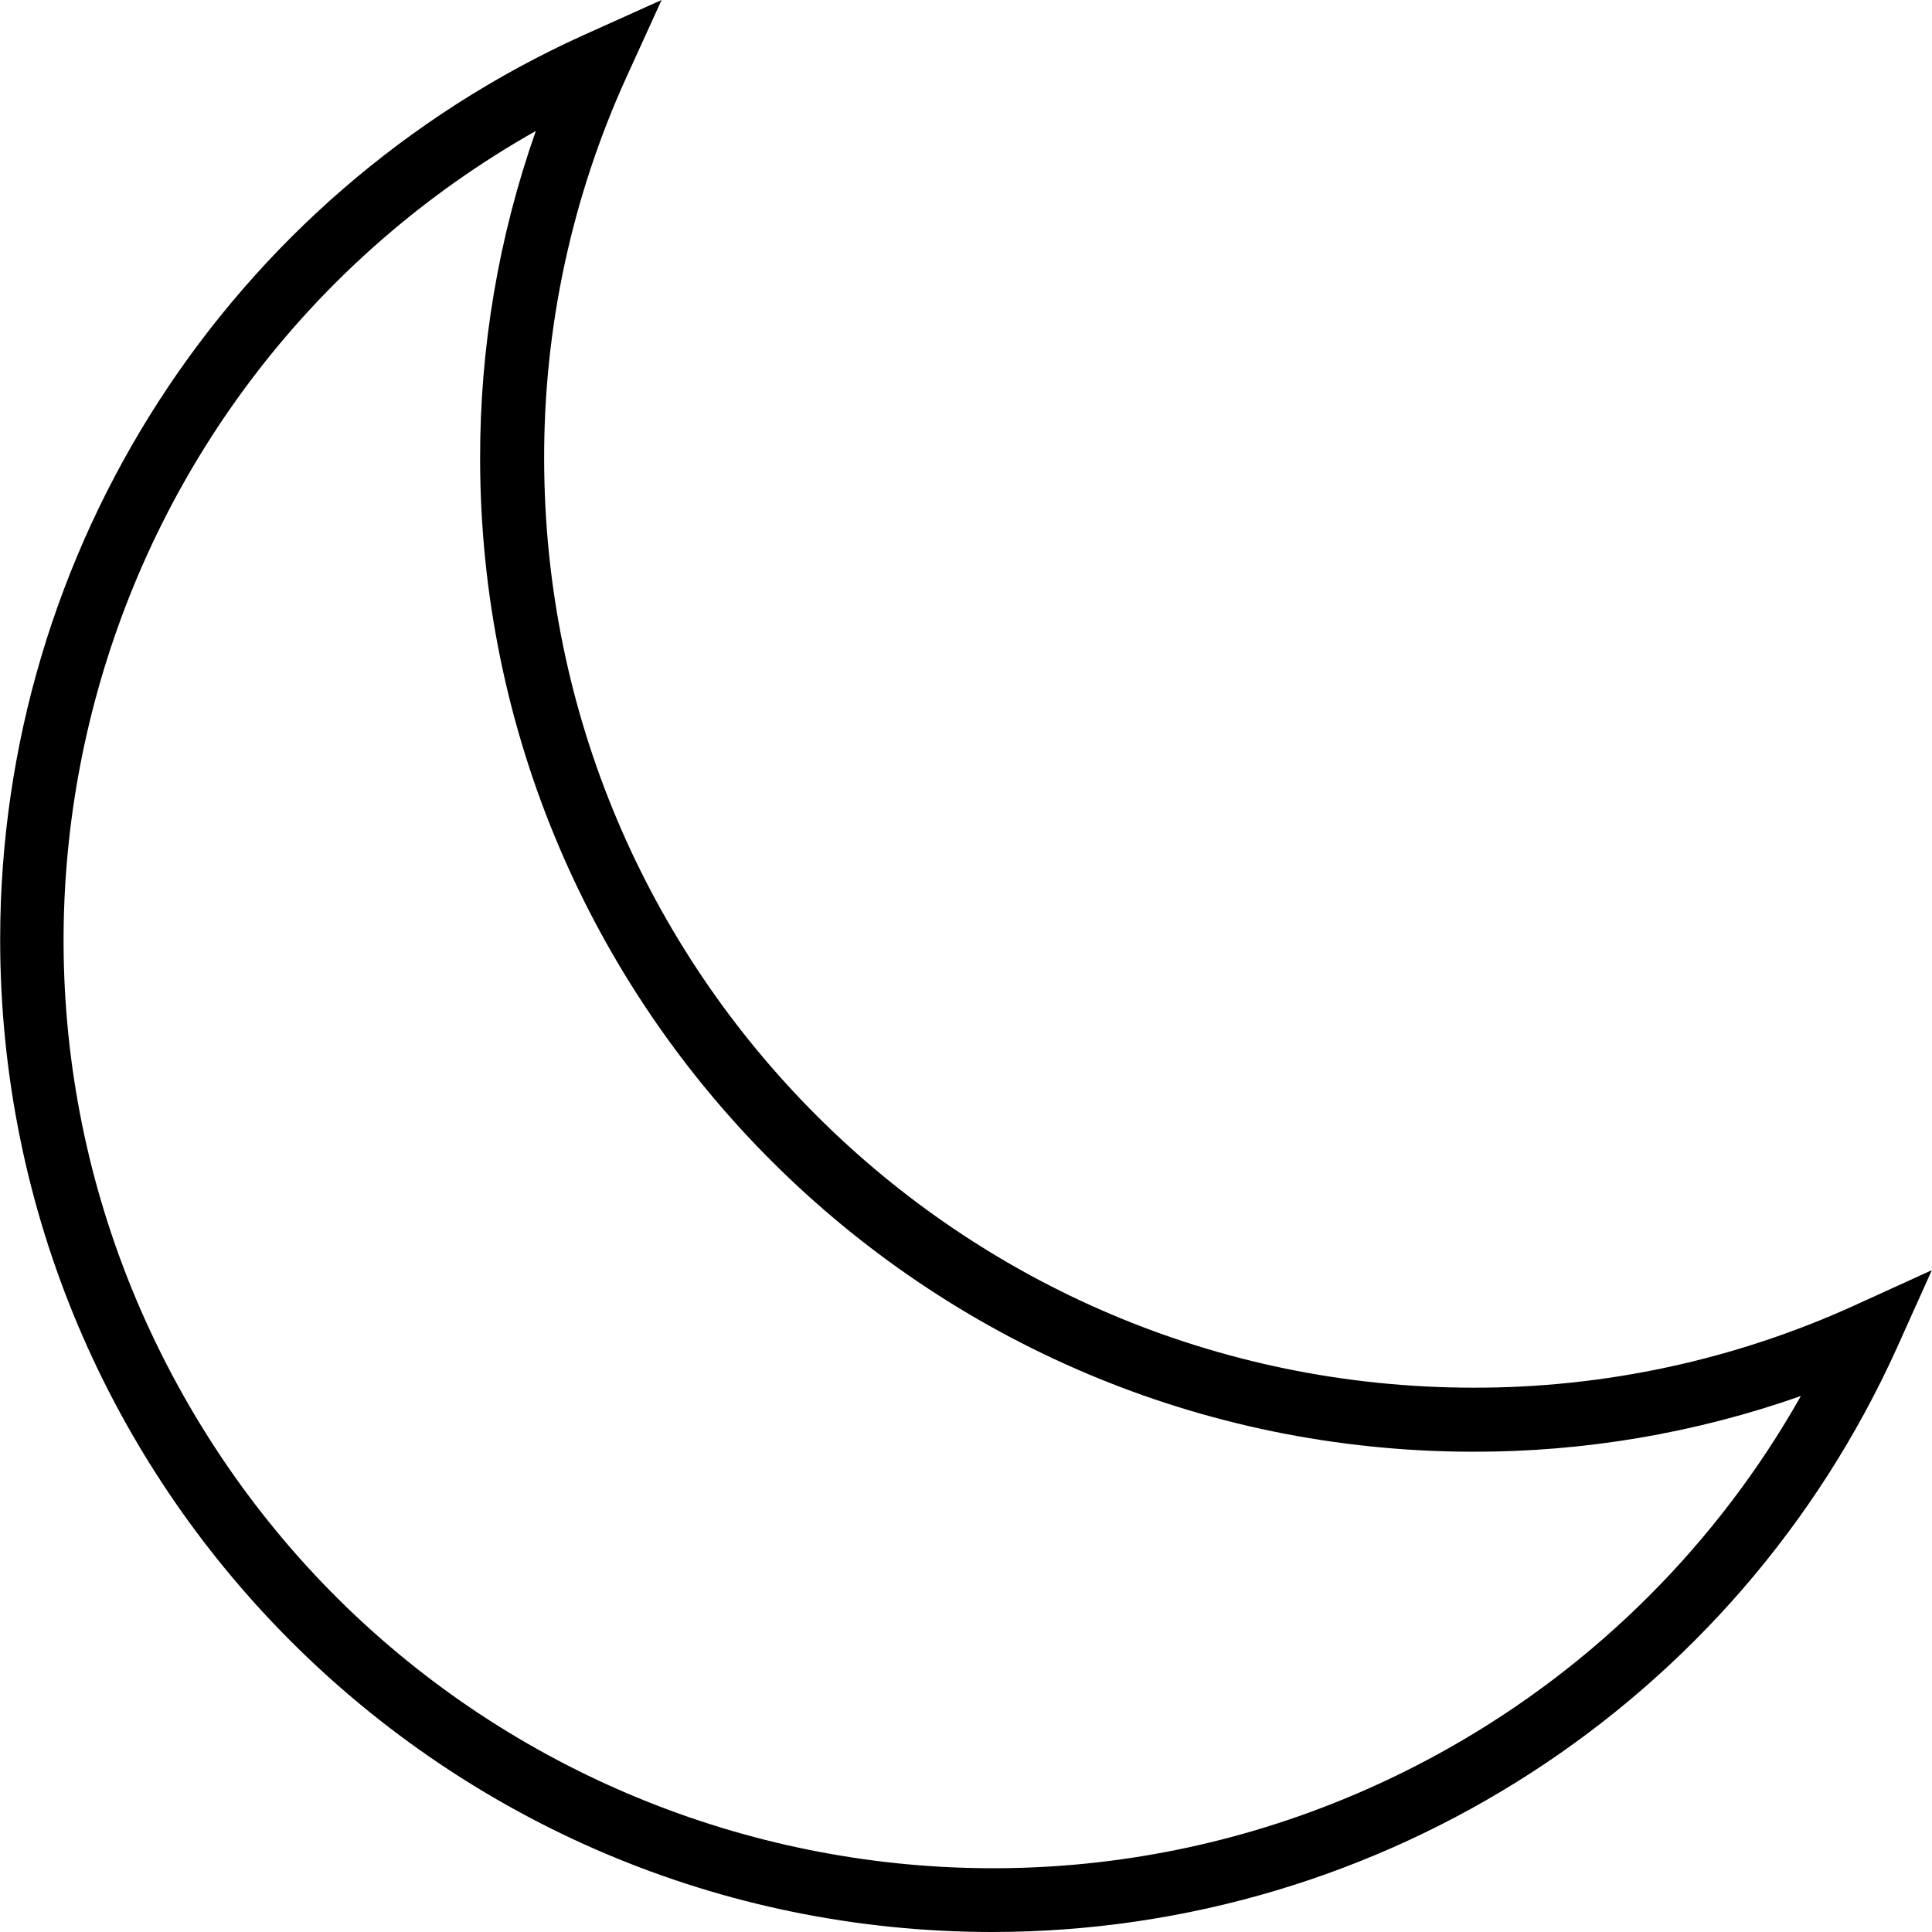
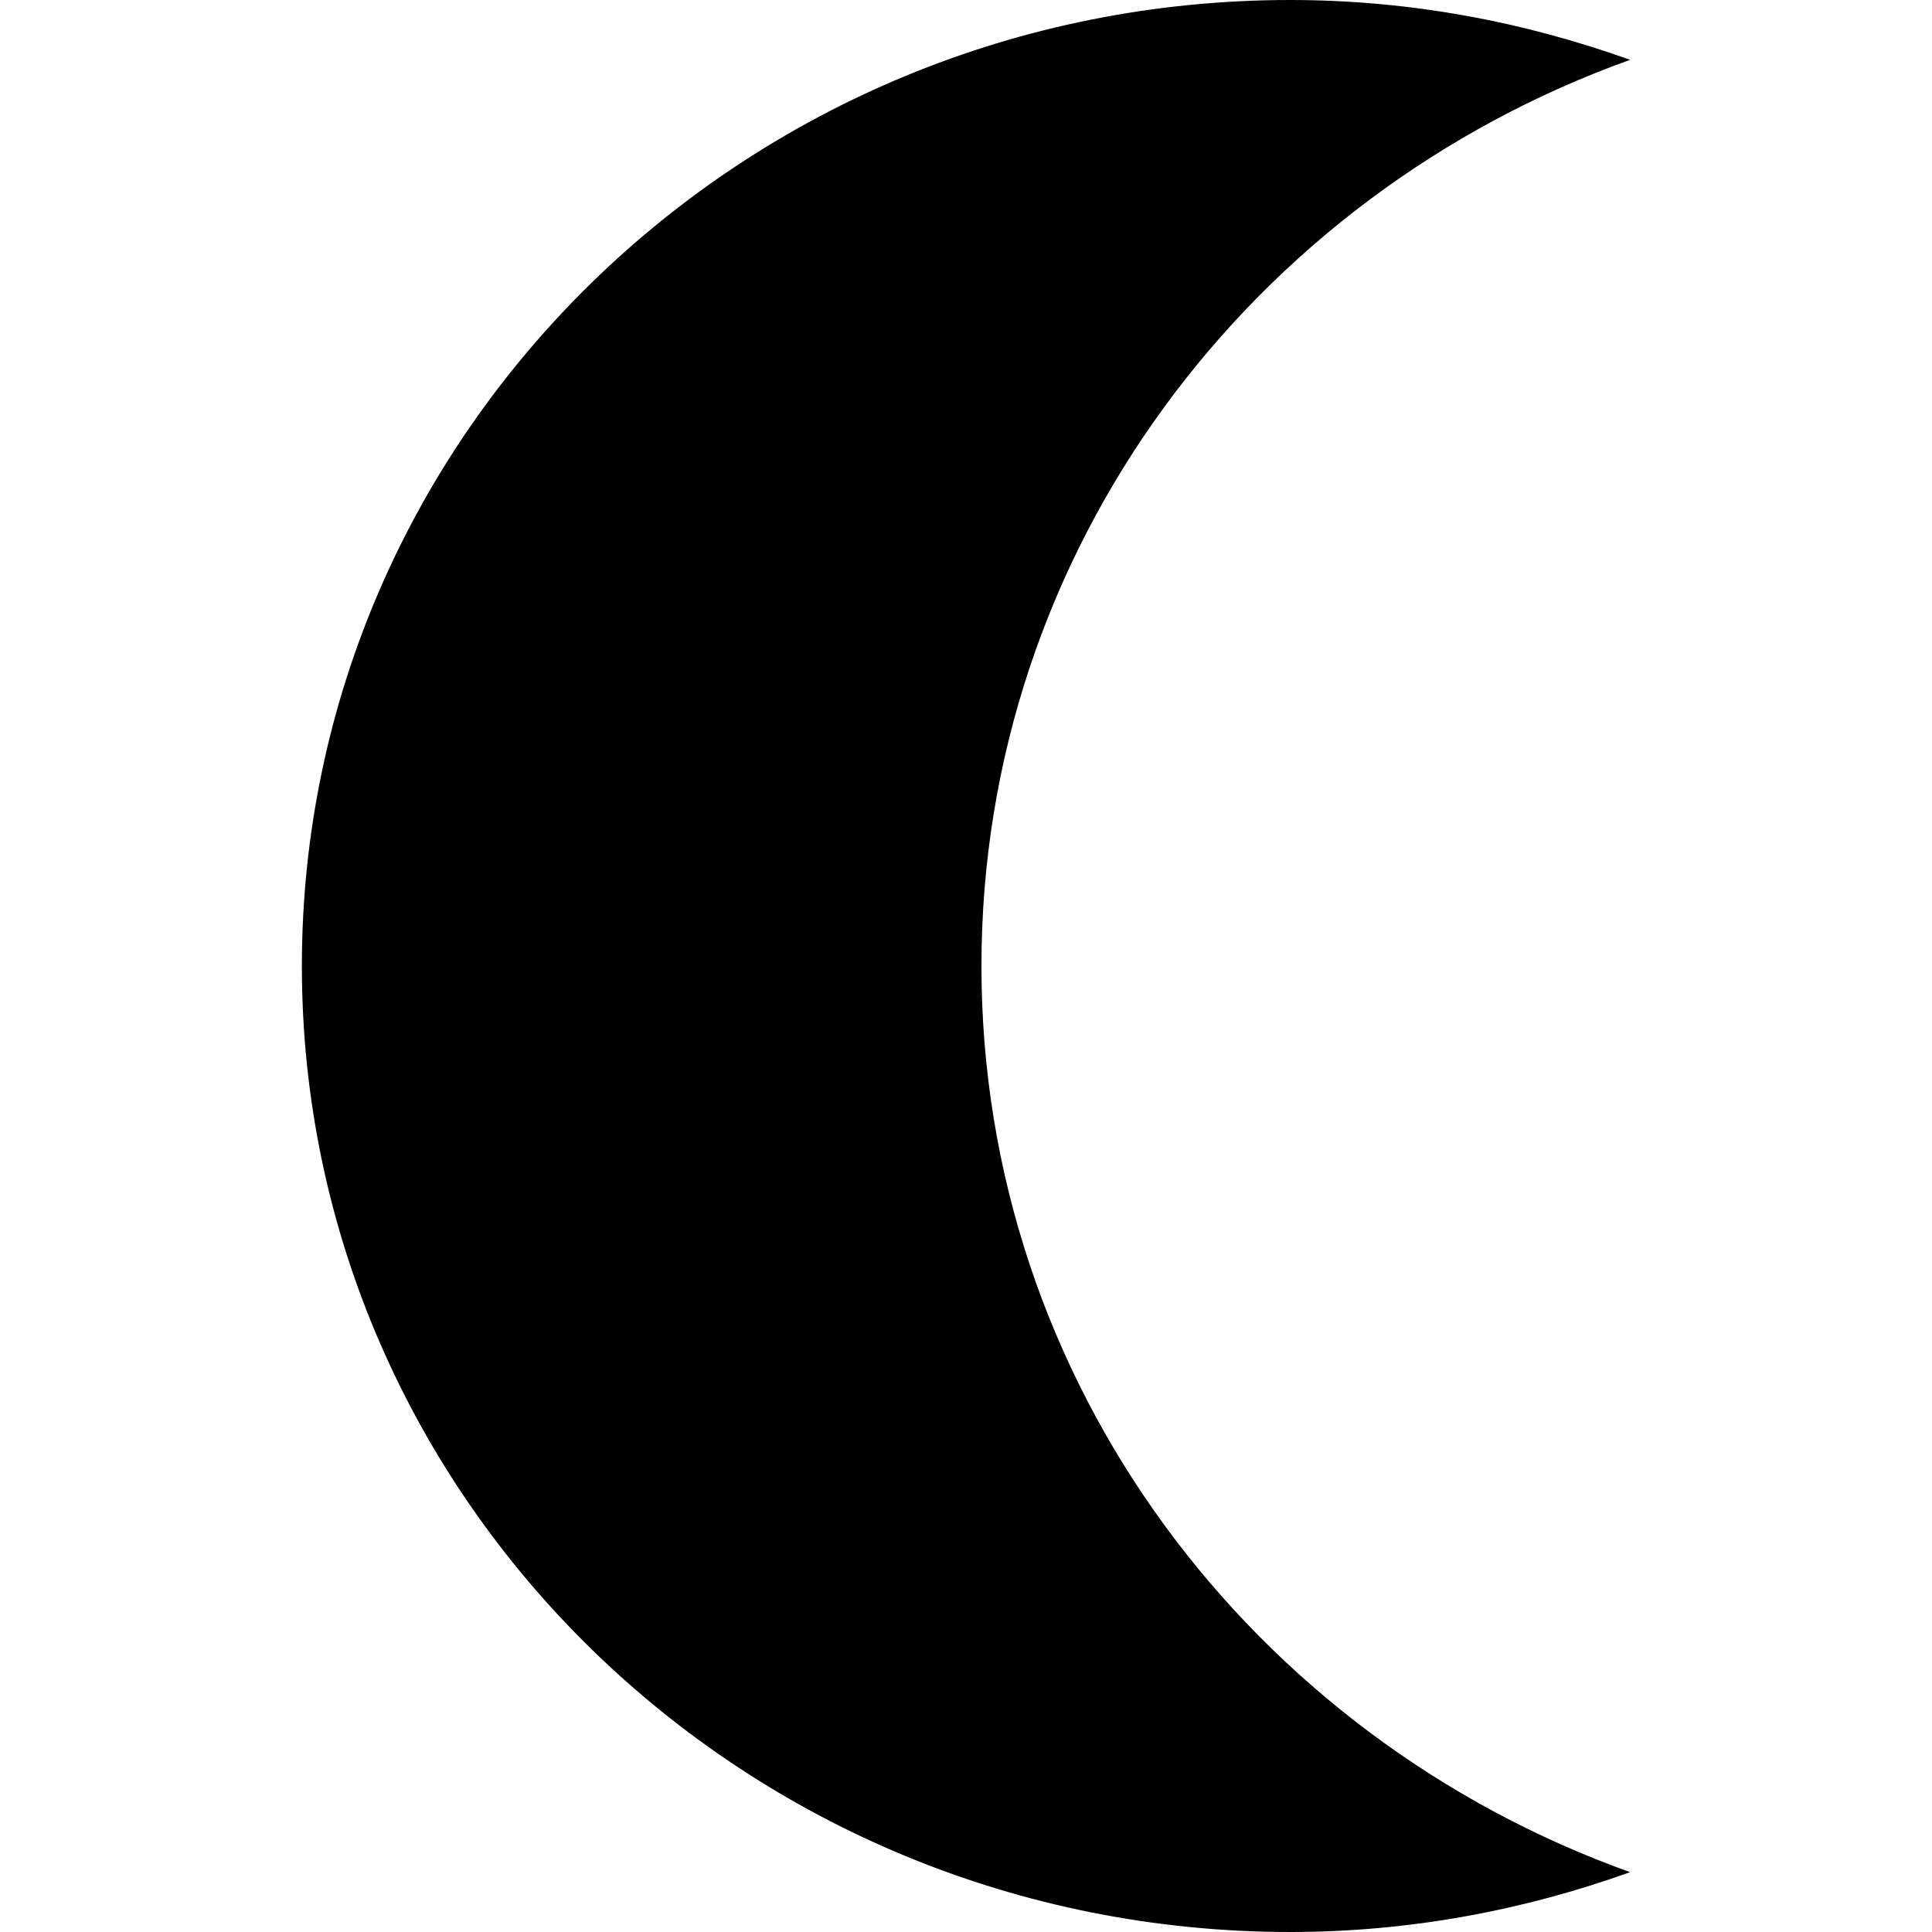
- <svg xmlns="http://www.w3.org/2000/svg" version="1.1" id="Capa_1" x="0px" y="0px" viewBox="0 0 482.72 482.72" style="enable-background:new 0 0 482.72 482.72;" xml:space="preserve">
+ <svg xmlns="http://www.w3.org/2000/svg" version="1.1" id="Capa_1" x="0px" y="0px" width="792px" height="792px" viewBox="0 0 792 792" style="enable-background:new 0 0 792 792;" xml:space="preserve">
  <g>
-     <g>
-       <path d="M463.367,326.16c-29.955,13.631-62.497,20.644-95.408,20.56c-128.072-0.141-231.859-103.928-232-232    c-0.089-32.91,6.918-65.452,20.544-95.408L165.303,0l-19.344,8.704C57.159,48.811,0.073,137.201,0.041,234.638    C-0.004,371.604,110.992,482.675,247.959,482.72c97.472-0.063,185.883-57.174,226.016-146l8.704-19.36L463.367,326.16z     M361.974,436.785C250.394,499.772,108.88,460.38,45.893,348.8S22.299,95.707,133.879,32.72c-9.274,26.342-13.981,54.074-13.92,82    c0.159,136.901,111.099,247.841,248,248c27.926,0.061,55.658-4.646,82-13.92C429.189,385.593,398.767,416.016,361.974,436.785z" />
+     <g id="_x31_0_7_">
+       <g>
+         <path d="M402.336,396c0-170.8,110.855-315.909,265.914-371.473C624.765,8.935,577.986,0,528.957,0     C305.167,0,123.75,177.309,123.75,396c0,218.716,181.417,396,405.207,396c49.029,0,95.808-8.935,139.293-24.527     C513.191,711.909,402.336,566.8,402.336,396z" />
+       </g>
    </g>
  </g>
  <g>
</g>
  <g>
</g>
  <g>
</g>
  <g>
</g>
  <g>
</g>
  <g>
</g>
  <g>
</g>
  <g>
</g>
  <g>
</g>
  <g>
</g>
  <g>
</g>
  <g>
</g>
  <g>
</g>
  <g>
</g>
  <g>
</g>
</svg>
